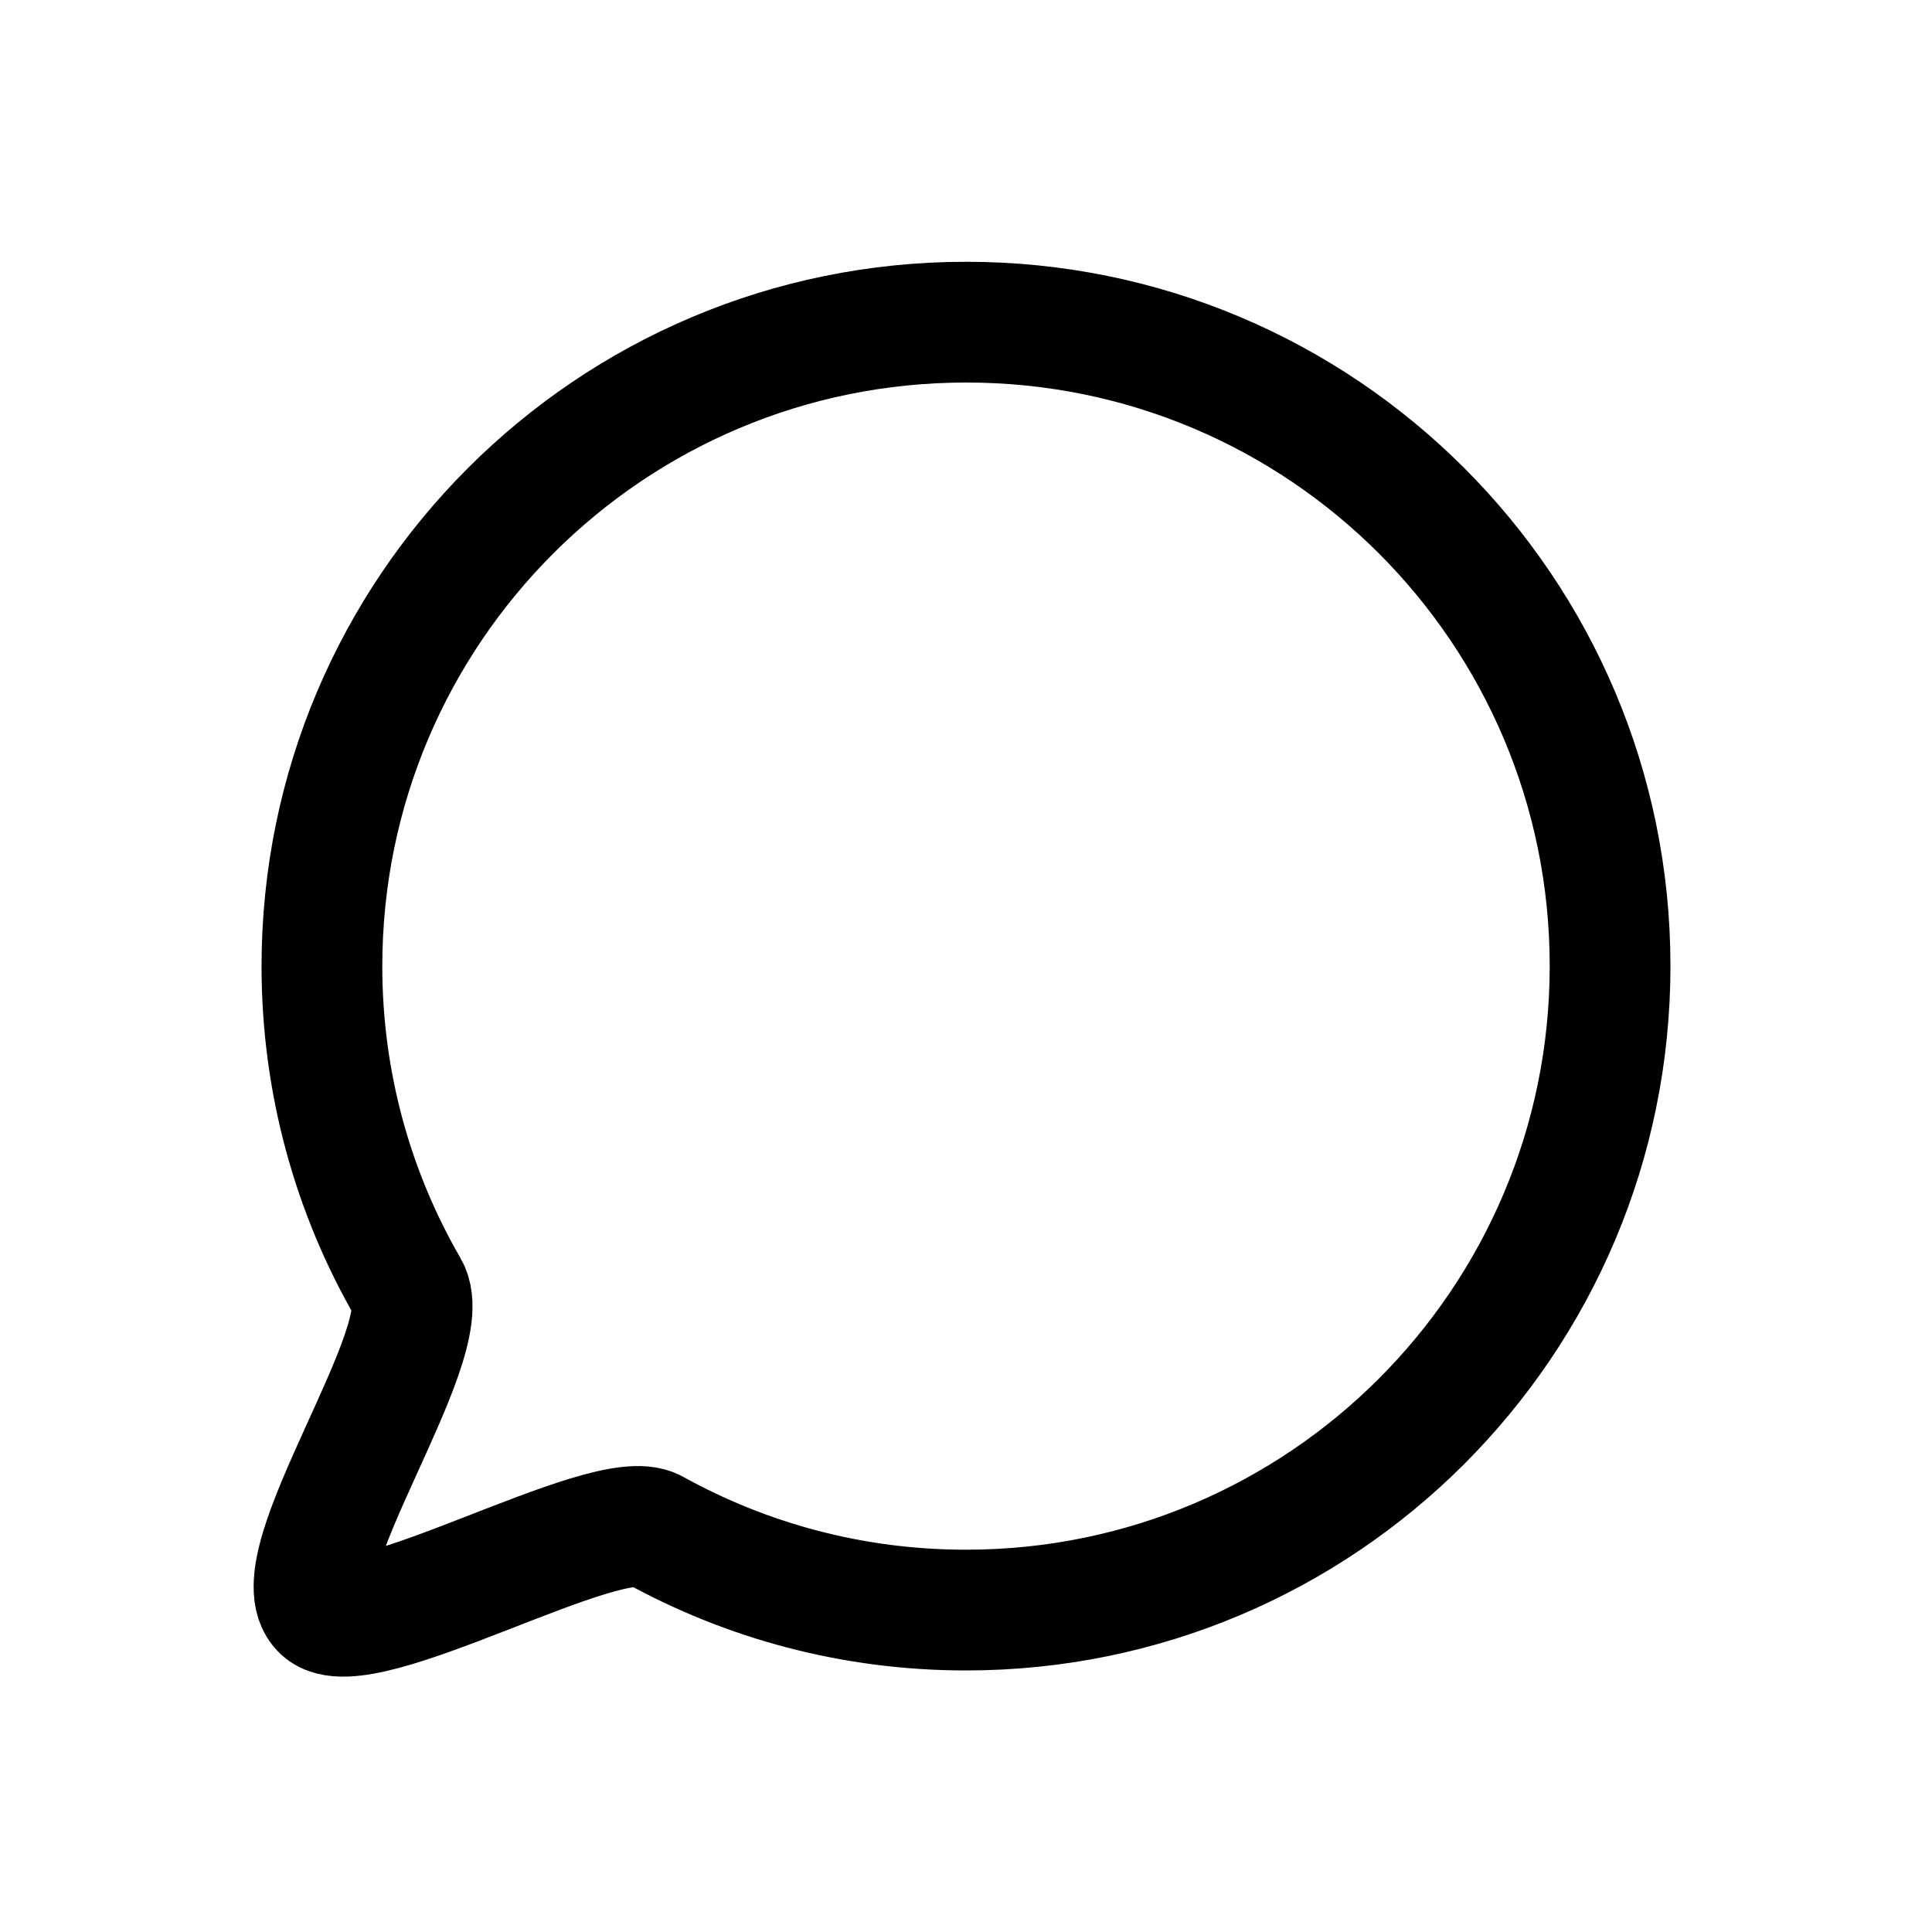
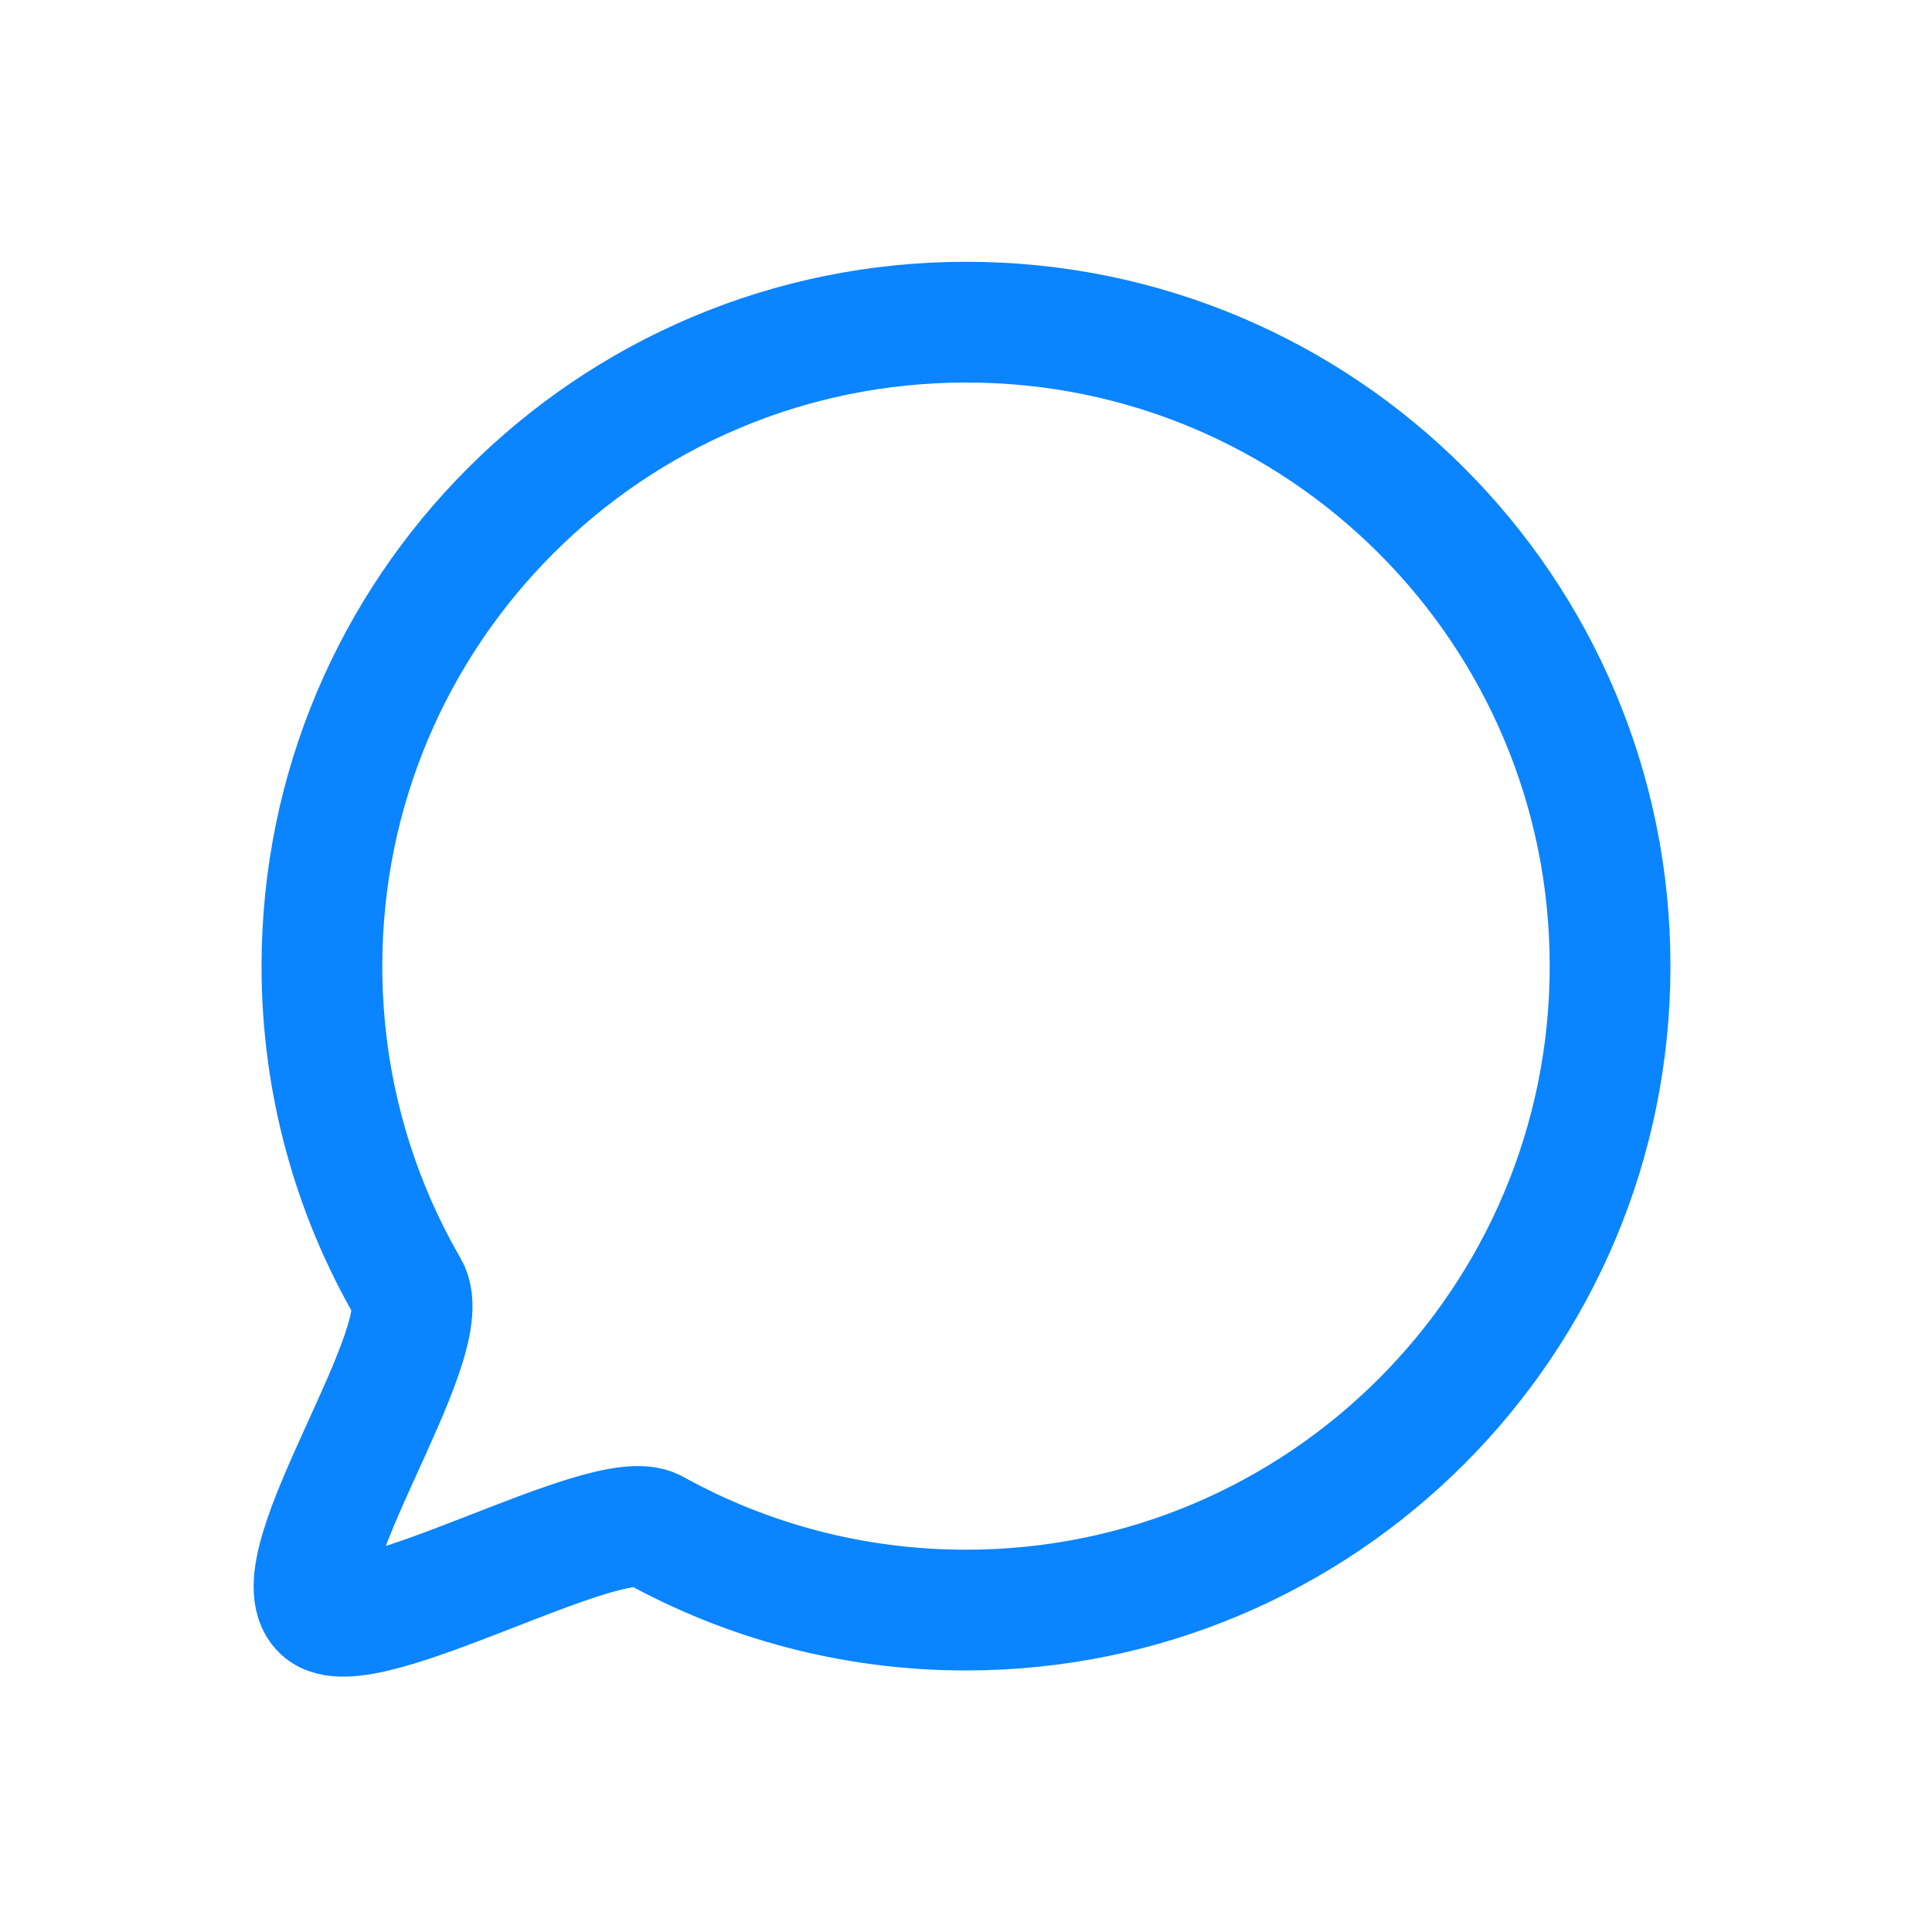
<svg xmlns="http://www.w3.org/2000/svg" version="1.1" id="Layer_1" x="0px" y="0px" viewBox="0 0 800 800" style="enable-background:new 0 0 800 800;" xml:space="preserve">
  <style type="text/css">
- 	.st0{fill:none;stroke:#000000;stroke-width:50;stroke-linejoin:round;stroke-miterlimit:133.333;}
+ 	.st0{fill:none;stroke:#0A84FF;stroke-width:50;stroke-linejoin:round;stroke-miterlimit:133.333;}
</style>
  <g>
    <path class="st0" d="M666.7,400c0,147.3-119.4,266.7-266.7,266.7c-46.9,0-90.9-12.1-129.2-33.3c-19.7-10.9-121.2,48.7-137.5,33.3   c-18.6-17.6,48.6-111,35.7-133.3c-22.7-39.2-35.7-84.8-35.7-133.3c0-147.3,119.4-266.7,266.7-266.7   C547.3,133.3,666.7,252.7,666.7,400z" />
  </g>
</svg>
